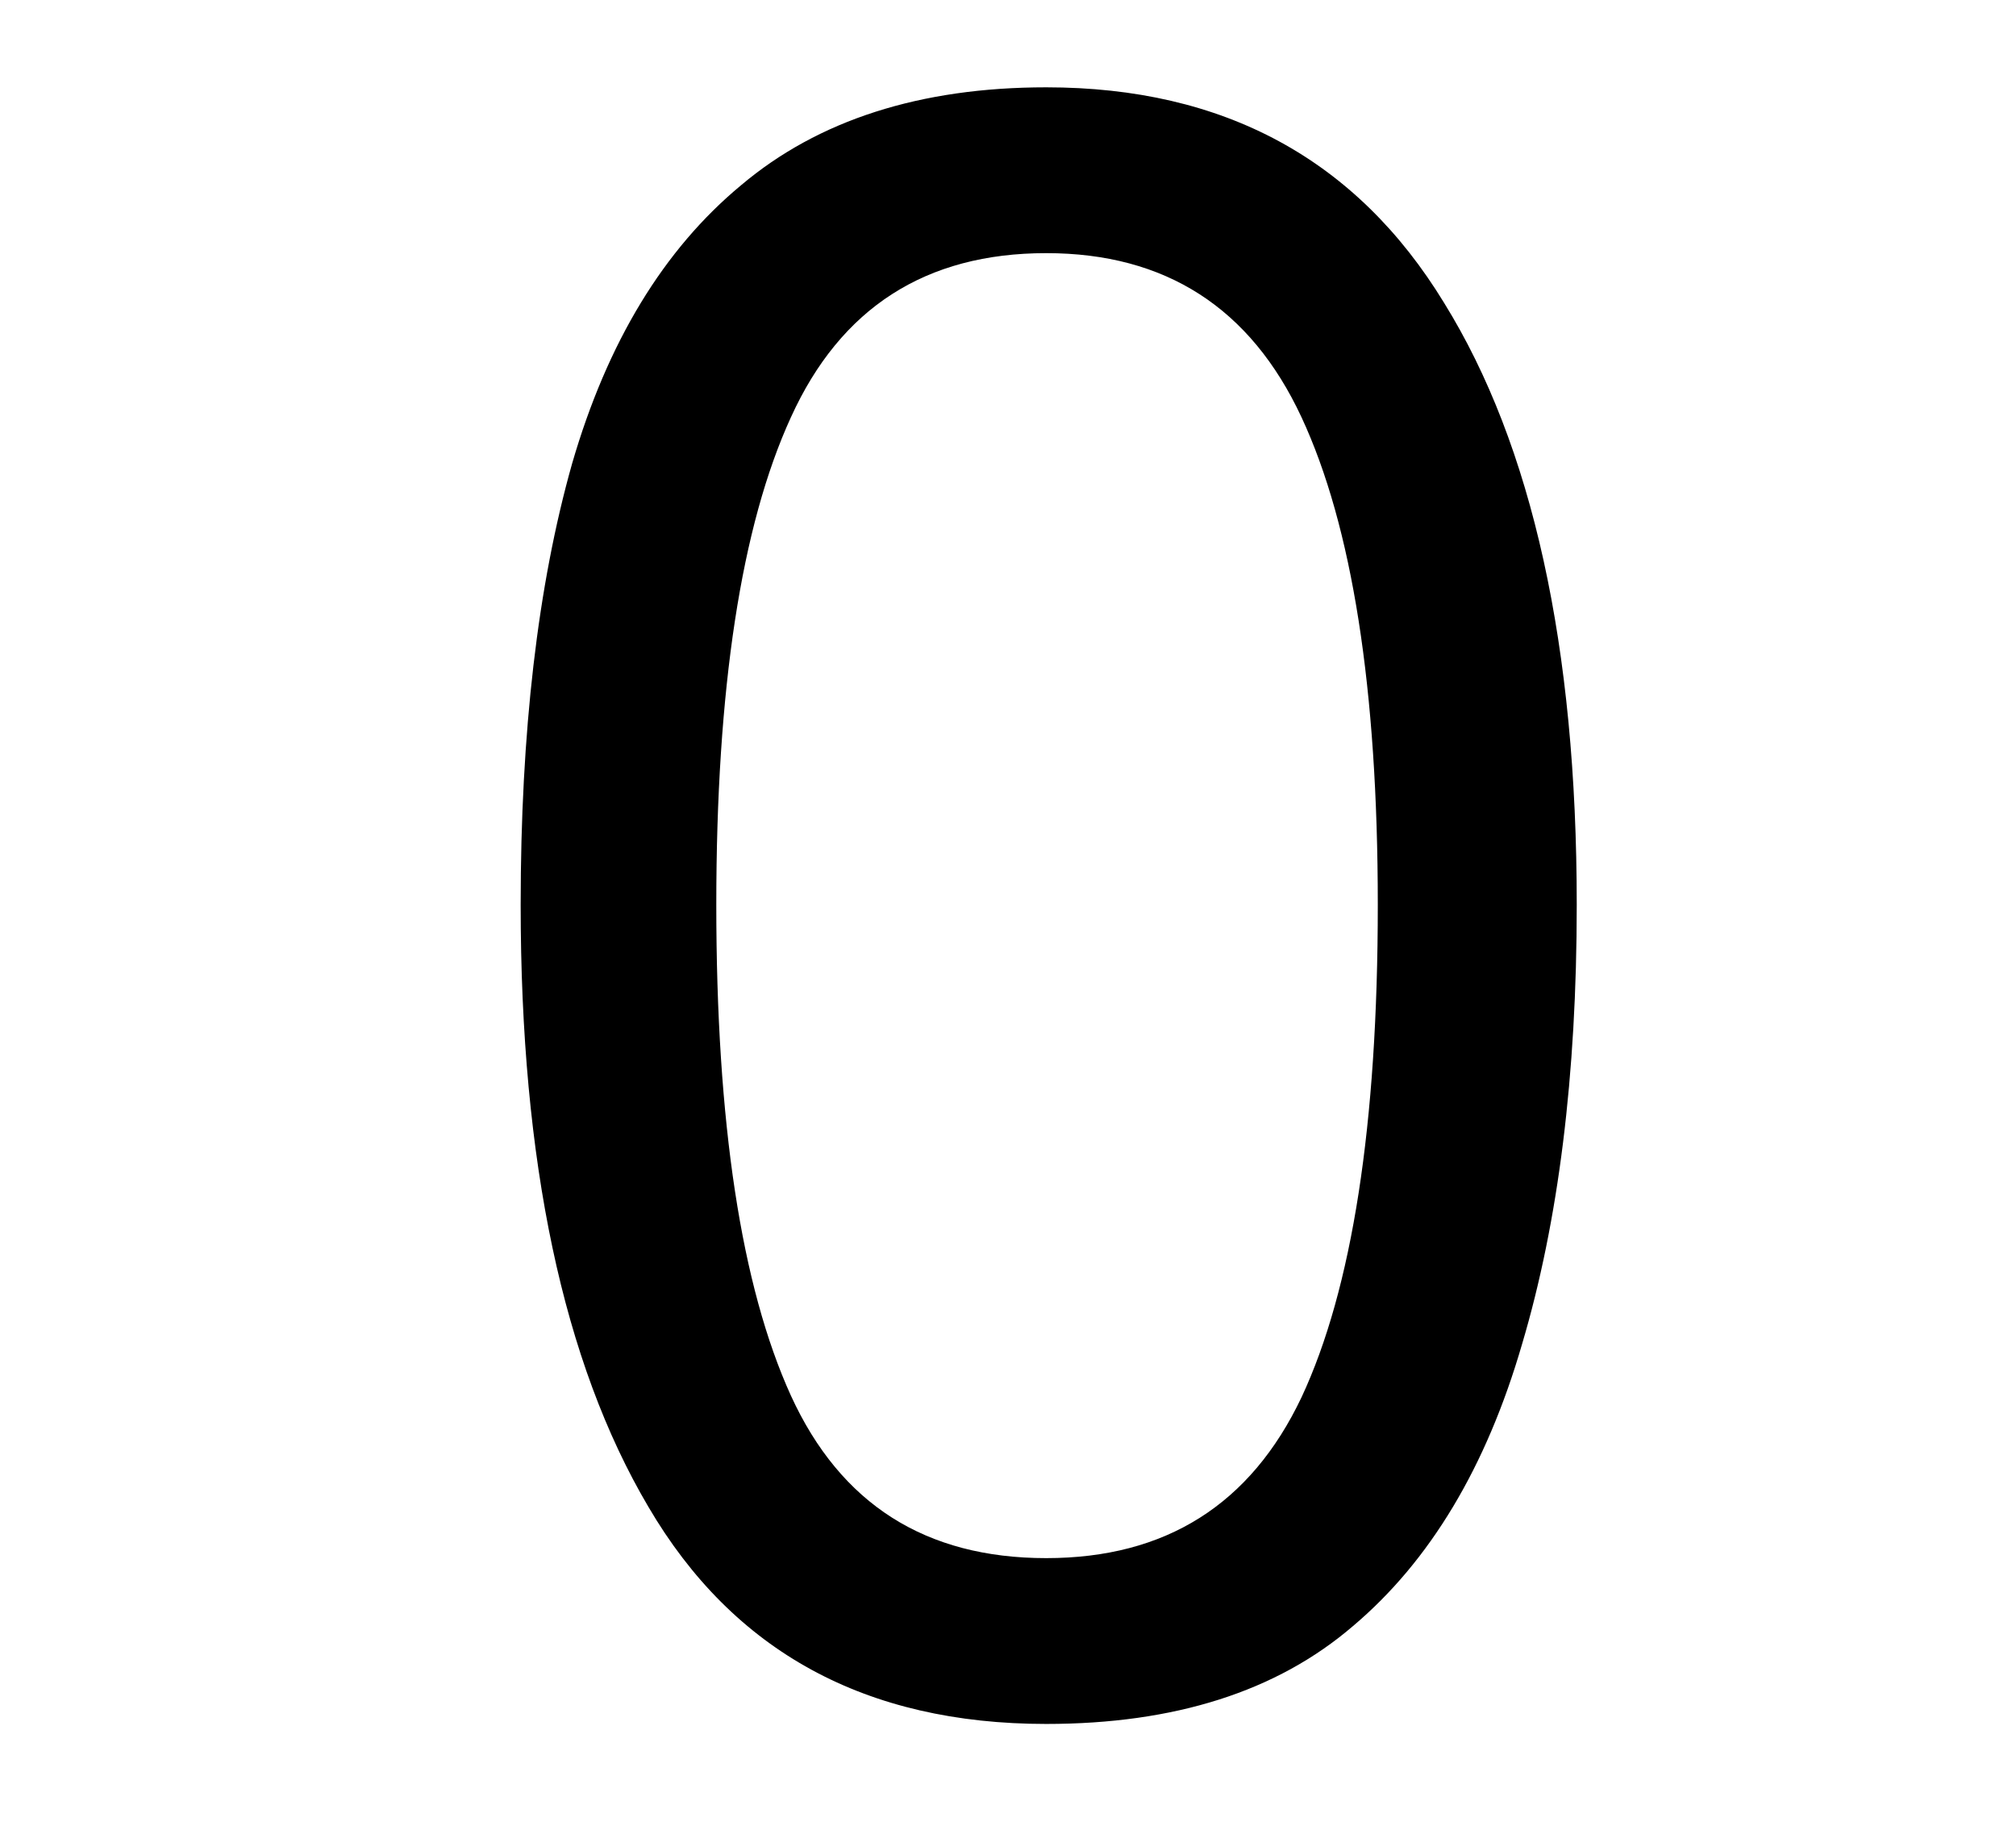
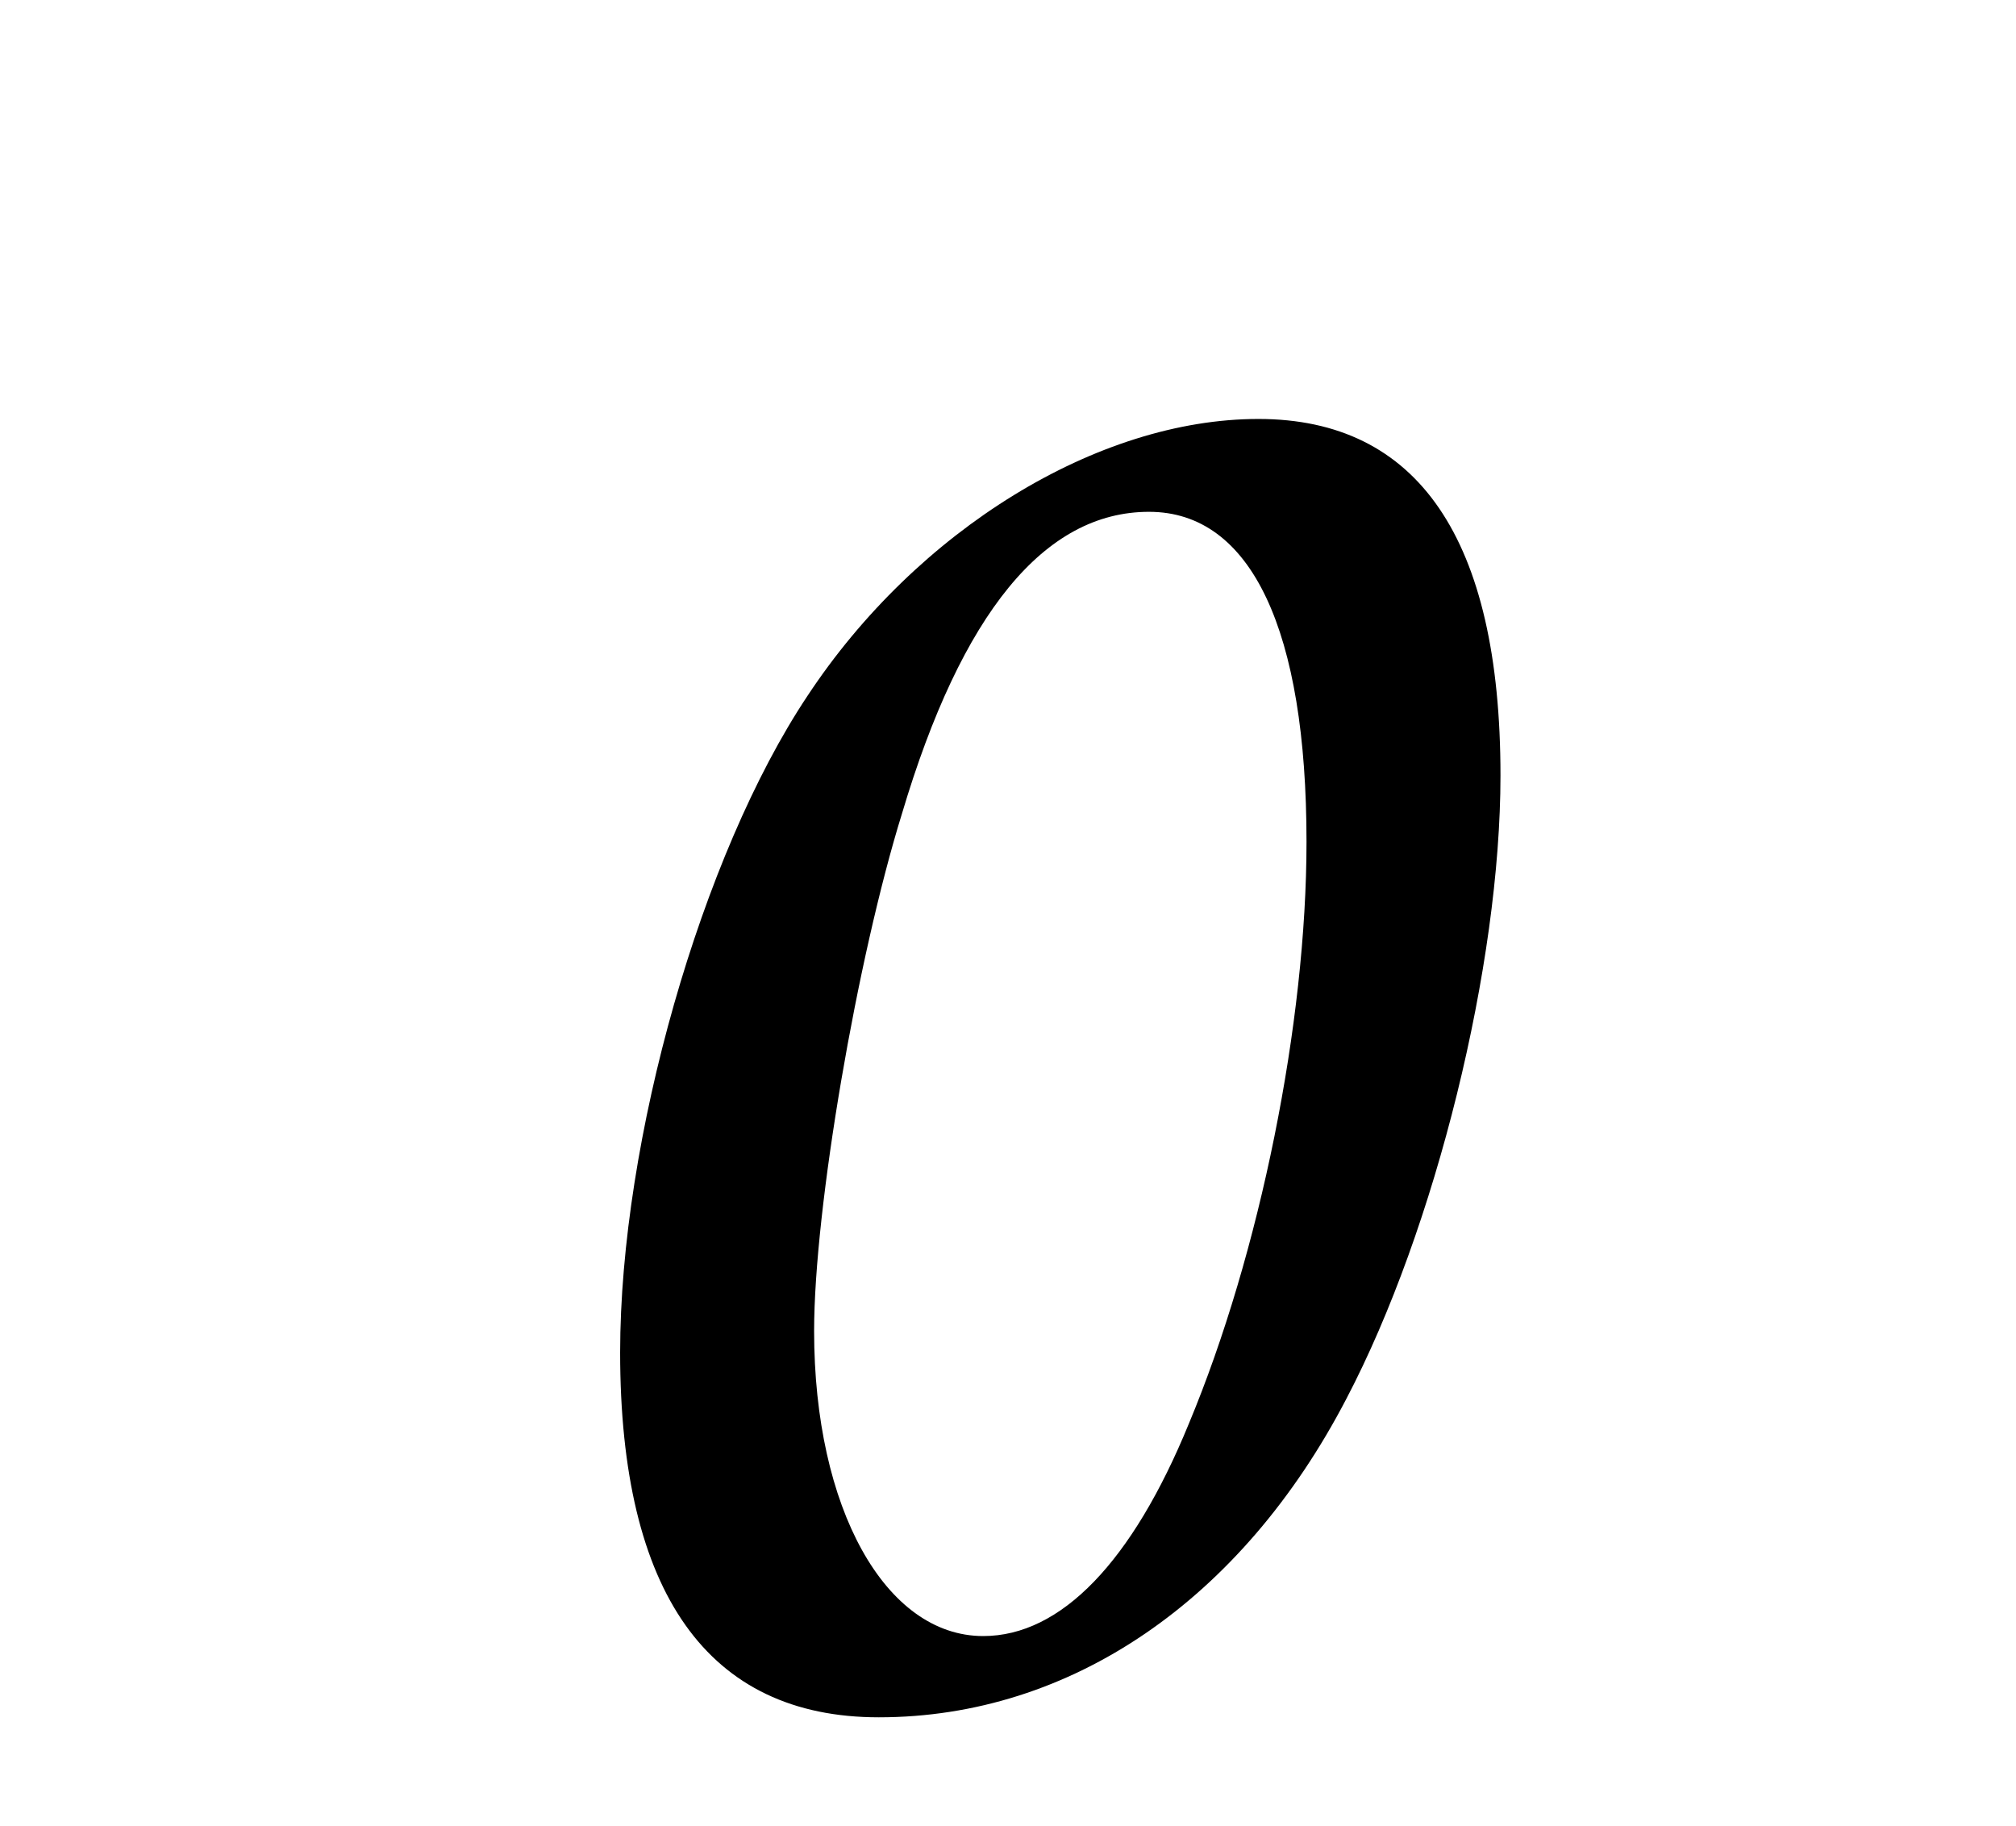
<svg xmlns="http://www.w3.org/2000/svg" version="1.1" id="Layer_1" x="0px" y="0px" viewBox="0 0 19 17.2" style="enable-background:new 0 0 19 17.2;" xml:space="preserve">
  <style type="text/css">
- 	.st0{font-family:'Barrio-Regular';}
+ 	.st0{font-family:"Barrio", cursive;}
	.st1{font-size:21px;}
</style>
-   <text transform="matrix(1 0 0 1 3.8758 16.0416)" class="st0 st1">0</text>
+   <text transform="matrix(1 0 0 1 3.8758 16.0416)" class="st0 st1 svgNoSelect">0</text>
</svg>
